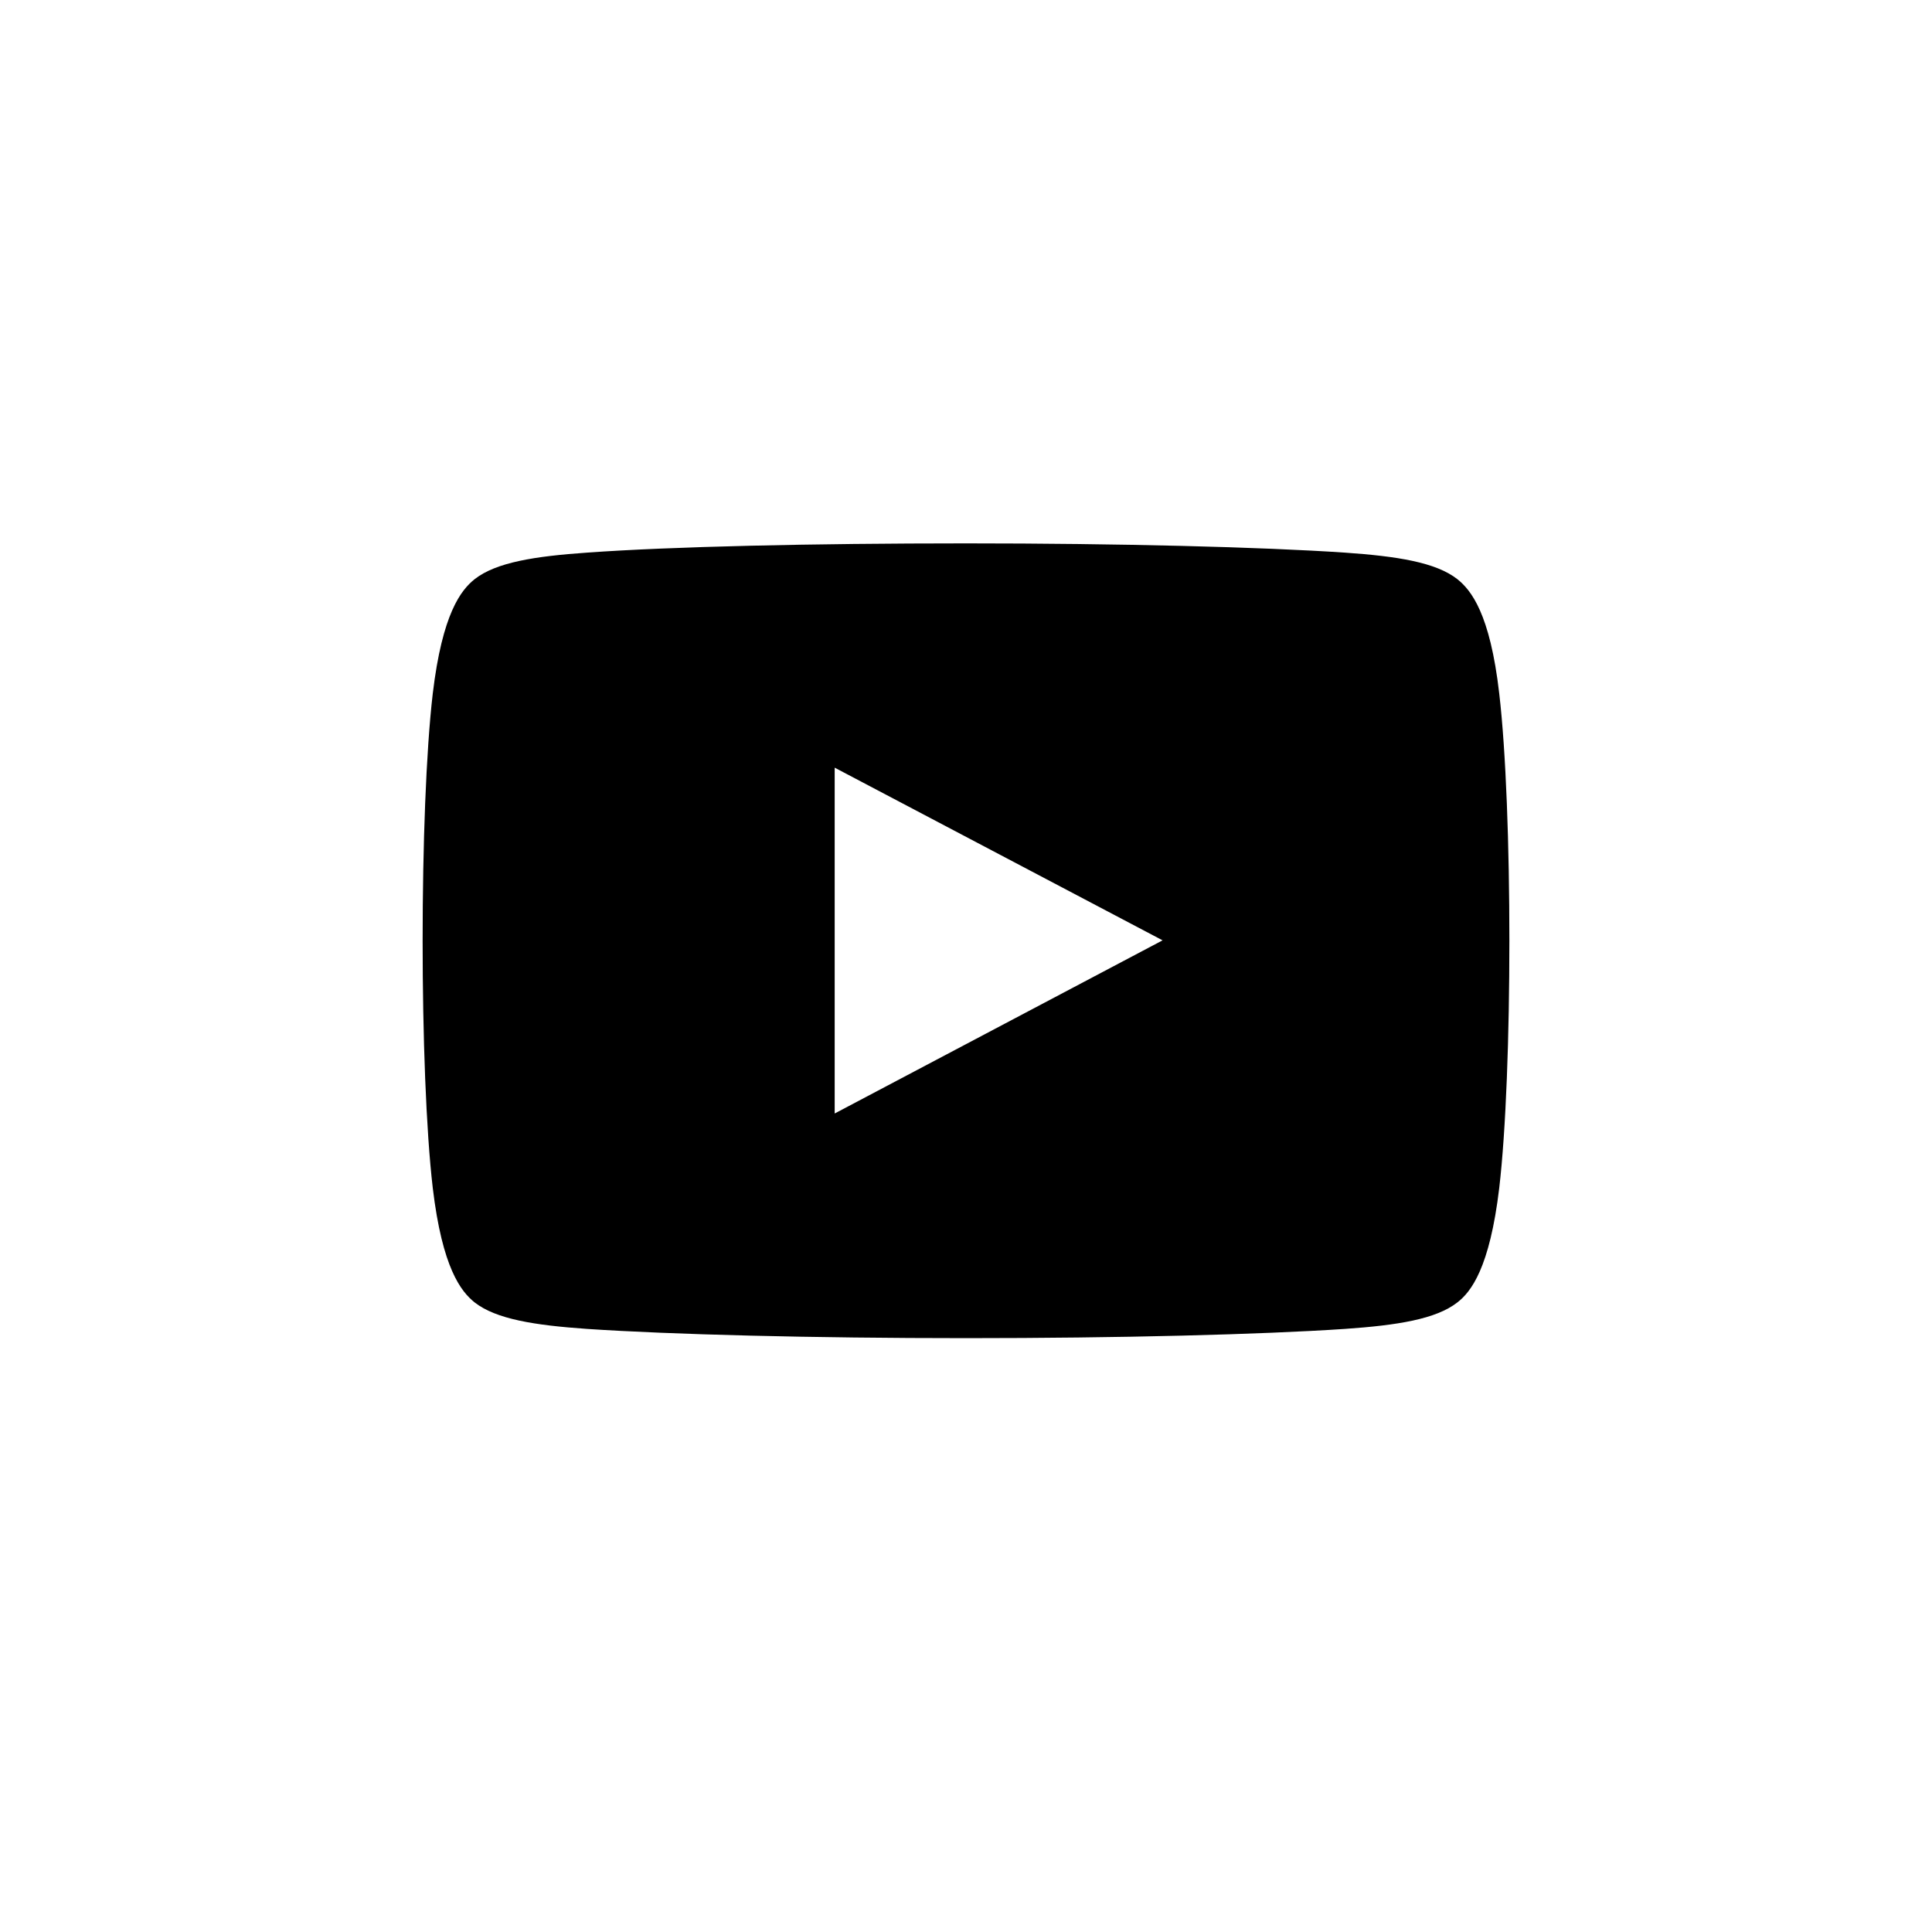
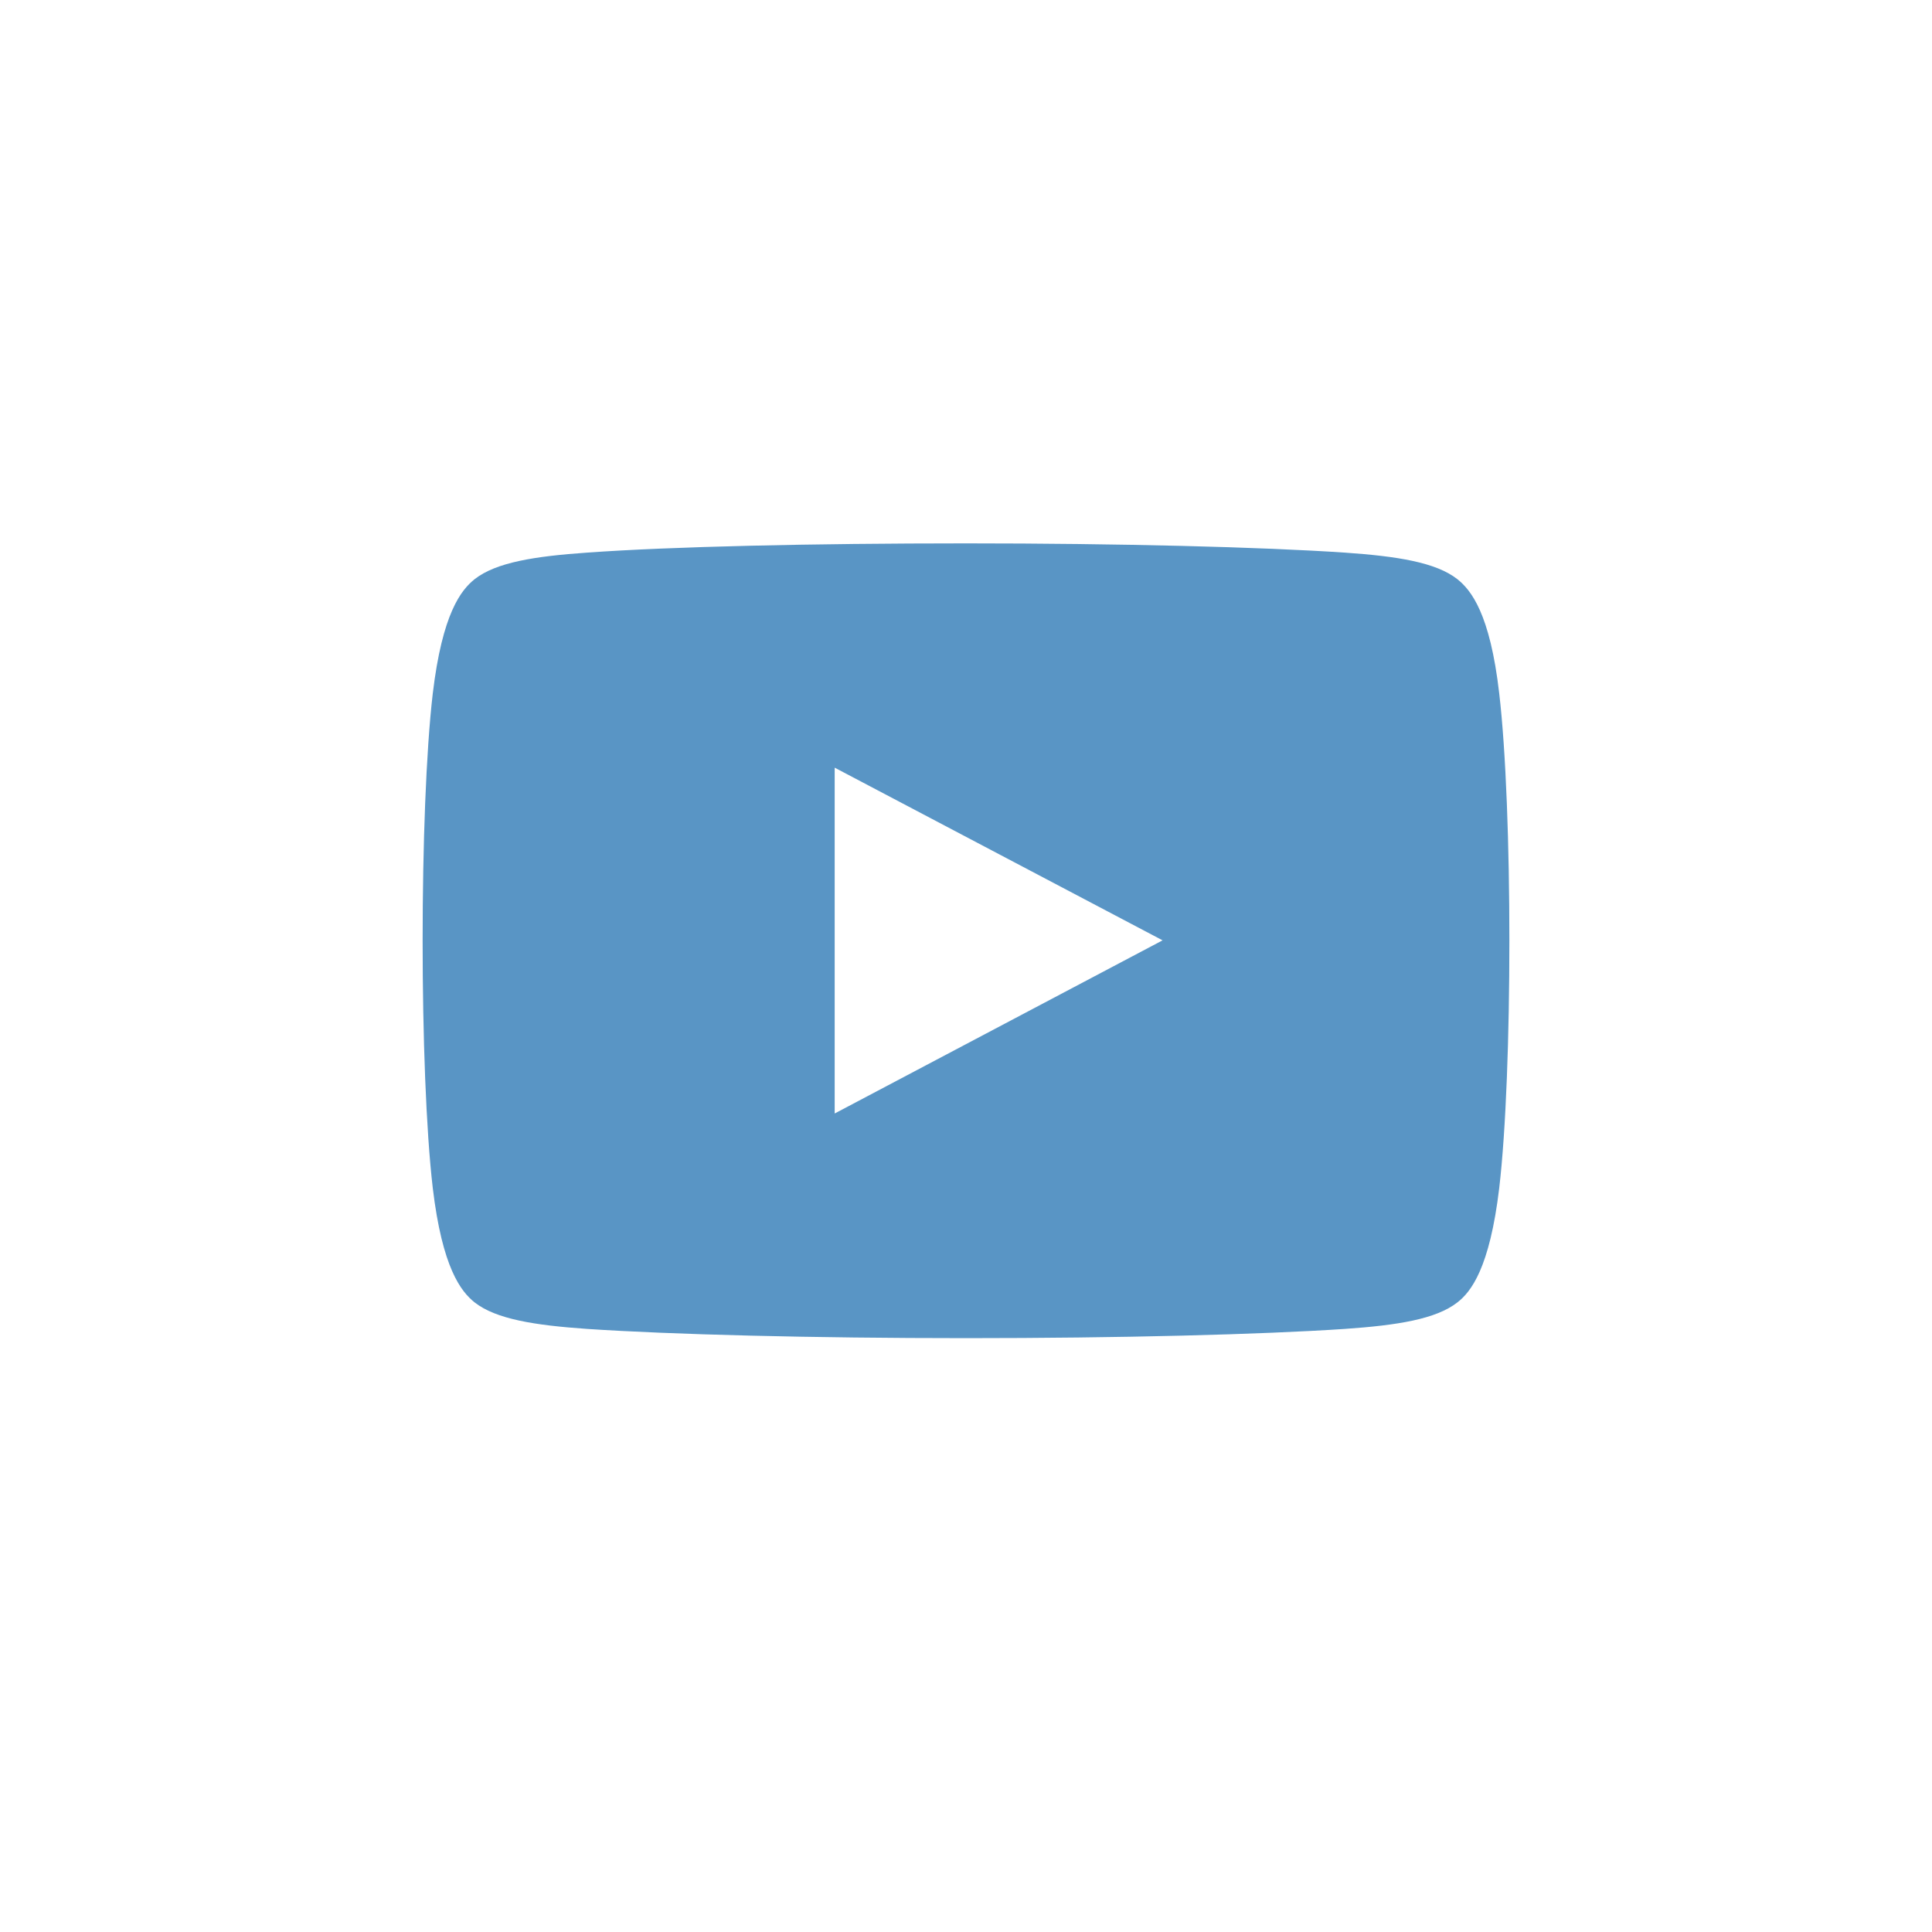
<svg xmlns="http://www.w3.org/2000/svg" class="si63ffd4c07d86a9000d5b3287b4f1c7c901904b7da99b4da1c76fc2271677710535703 svgIcon_1J7 darkTheme_3jZ" viewBox="0 0 32 32">
-   <path class="logo_2gS" d="M24.832,11.487 C24.68,10.16 24.364,9.774 24.14,9.594 C23.784,9.313 23.138,9.213 22.275,9.153 C20.891,9.06 18.538,9 16,9 C13.456,9 11.109,9.053 9.725,9.153 C8.862,9.213 8.216,9.313 7.86,9.594 C7.636,9.774 7.326,10.16 7.168,11.487 C6.944,13.401 6.944,17.763 7.168,19.677 C7.326,21.004 7.636,21.391 7.86,21.571 C8.216,21.851 8.862,21.951 9.725,22.011 C11.109,22.104 13.456,22.164 16,22.164 C18.544,22.164 20.891,22.104 22.275,22.011 C23.138,21.951 23.784,21.851 24.14,21.571 C24.364,21.397 24.674,21.004 24.832,19.677 C25.056,17.763 25.056,13.401 24.832,11.487 Z M13.825,18.443 L13.825,12.715 L19.256,15.575 L13.825,18.443 Z" />
+   <path class="logo_2gS" fill="rgb(89, 149, 197)" d="M24.832,11.487 C24.68,10.16 24.364,9.774 24.14,9.594 C23.784,9.313 23.138,9.213 22.275,9.153 C20.891,9.06 18.538,9 16,9 C13.456,9 11.109,9.053 9.725,9.153 C8.862,9.213 8.216,9.313 7.86,9.594 C7.636,9.774 7.326,10.16 7.168,11.487 C6.944,13.401 6.944,17.763 7.168,19.677 C7.326,21.004 7.636,21.391 7.86,21.571 C8.216,21.851 8.862,21.951 9.725,22.011 C11.109,22.104 13.456,22.164 16,22.164 C18.544,22.164 20.891,22.104 22.275,22.011 C23.138,21.951 23.784,21.851 24.14,21.571 C24.364,21.397 24.674,21.004 24.832,19.677 C25.056,17.763 25.056,13.401 24.832,11.487 Z M13.825,18.443 L13.825,12.715 L19.256,15.575 L13.825,18.443 Z" />
</svg>
